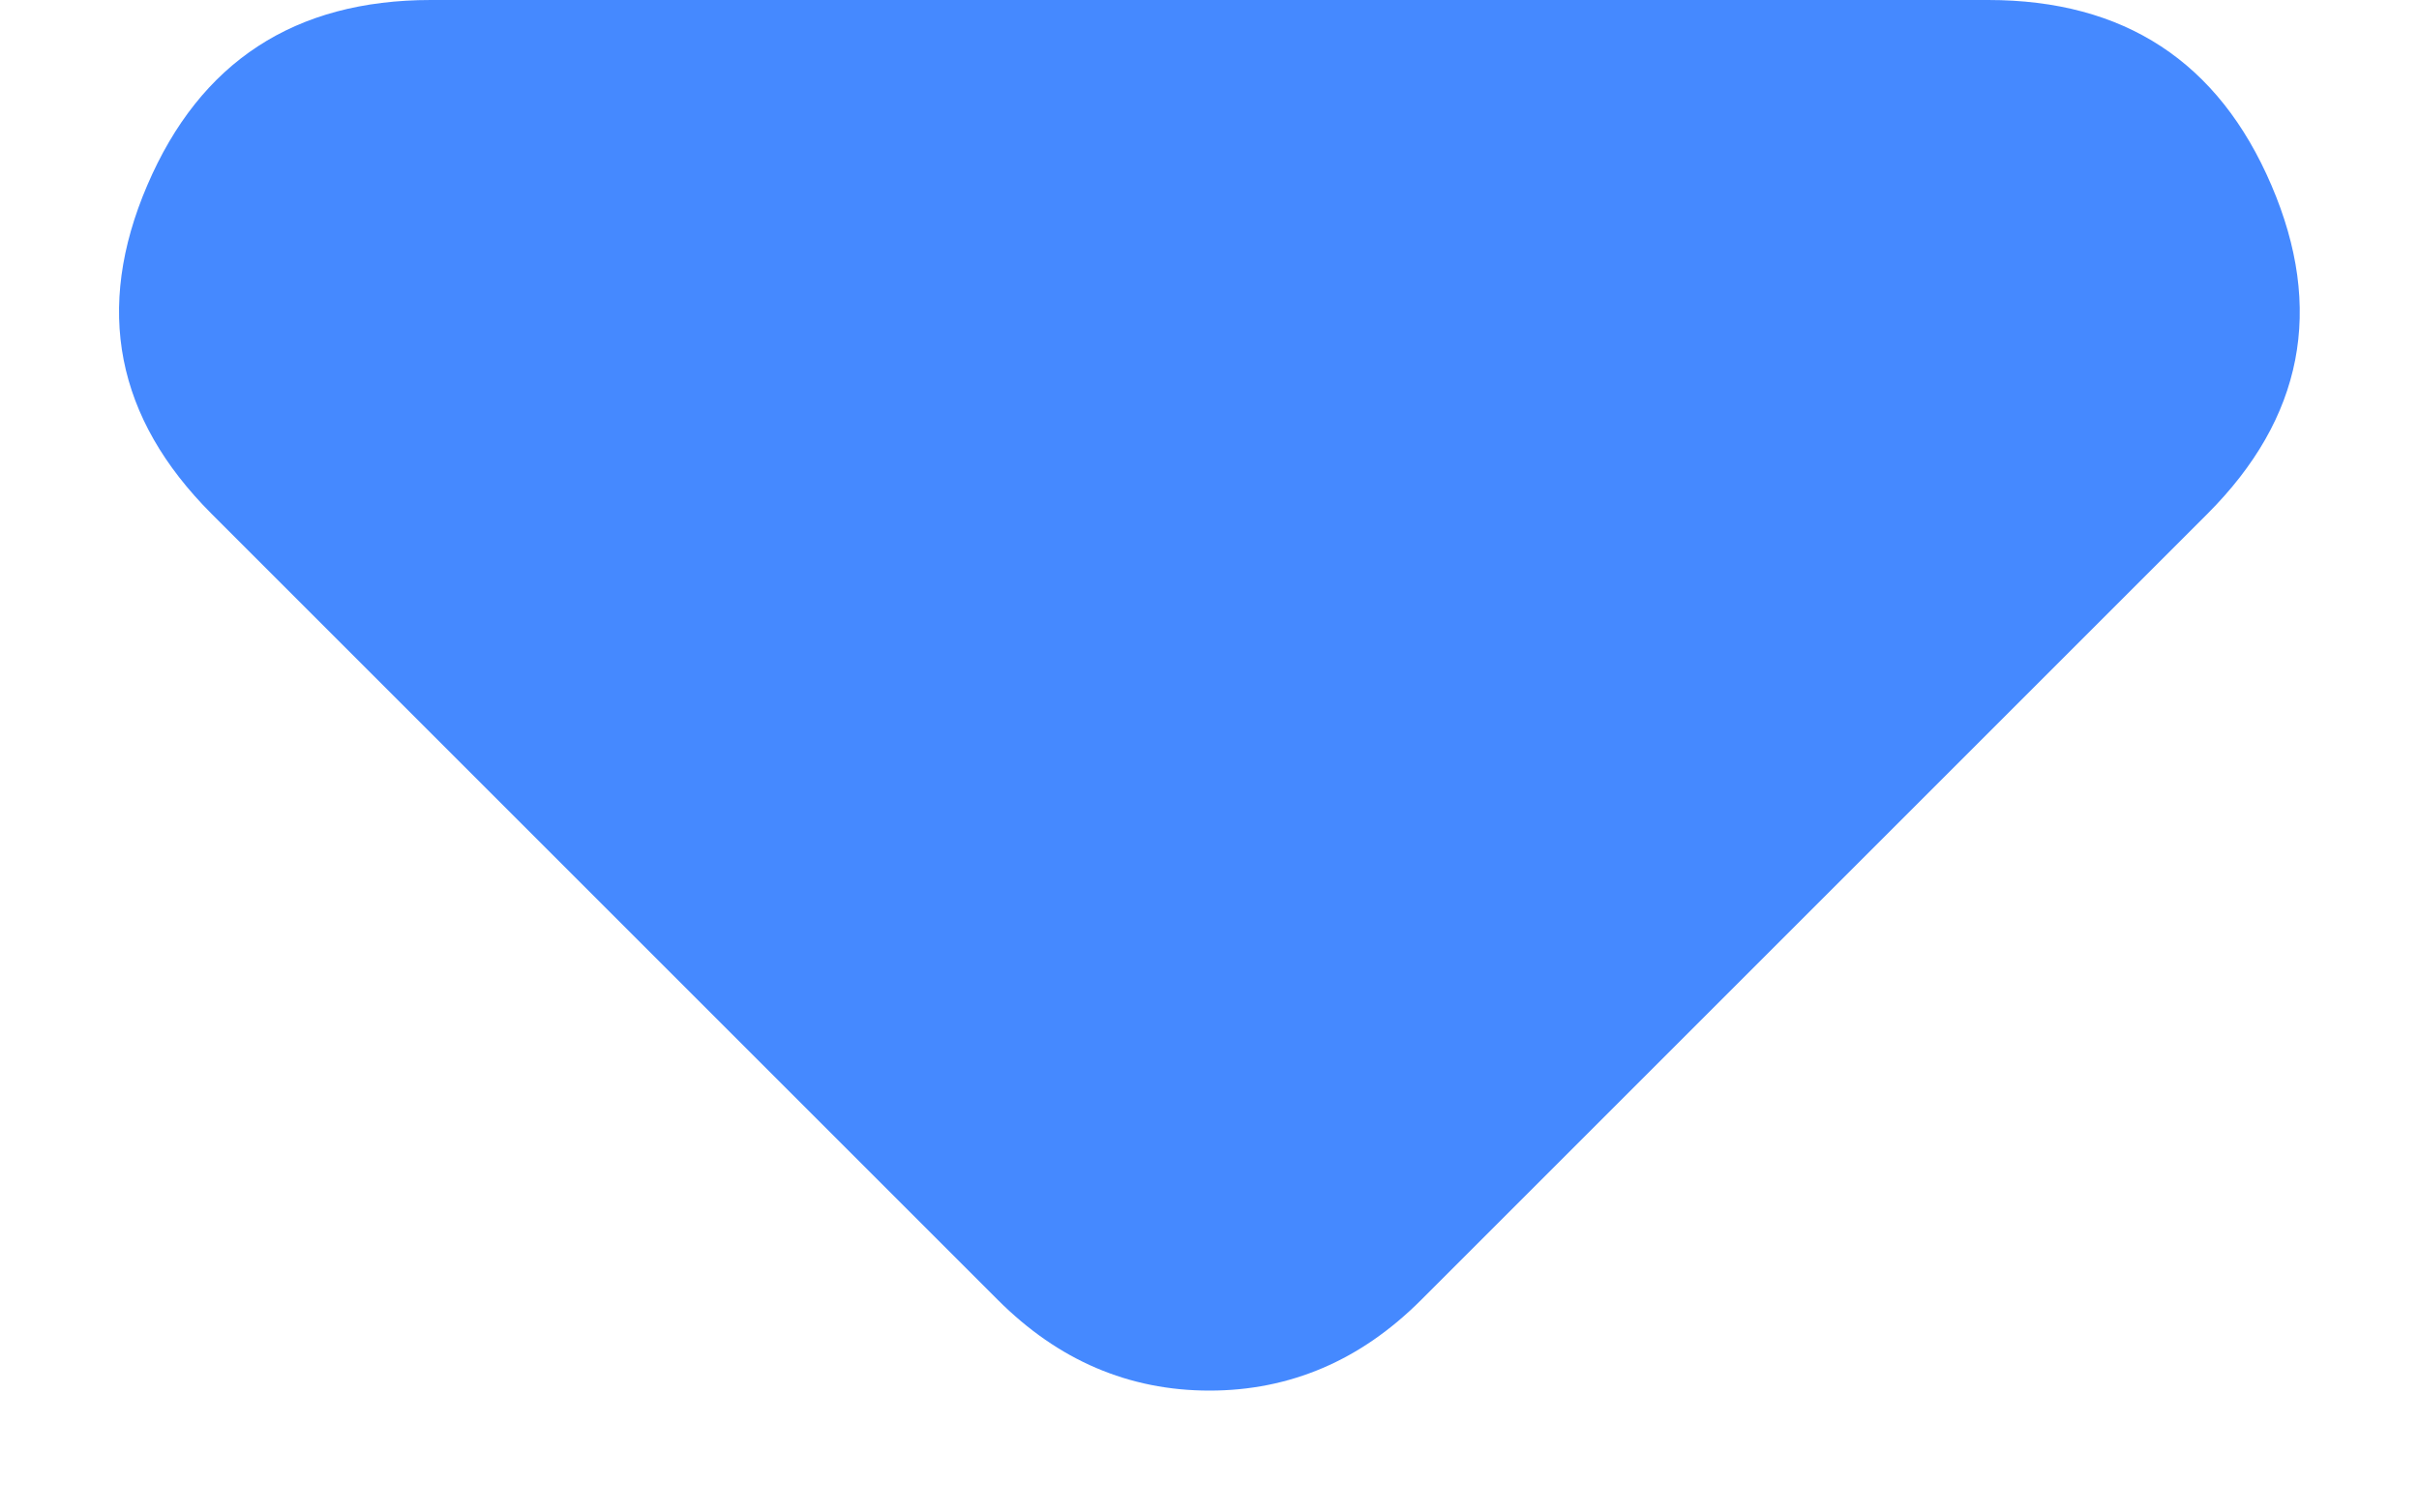
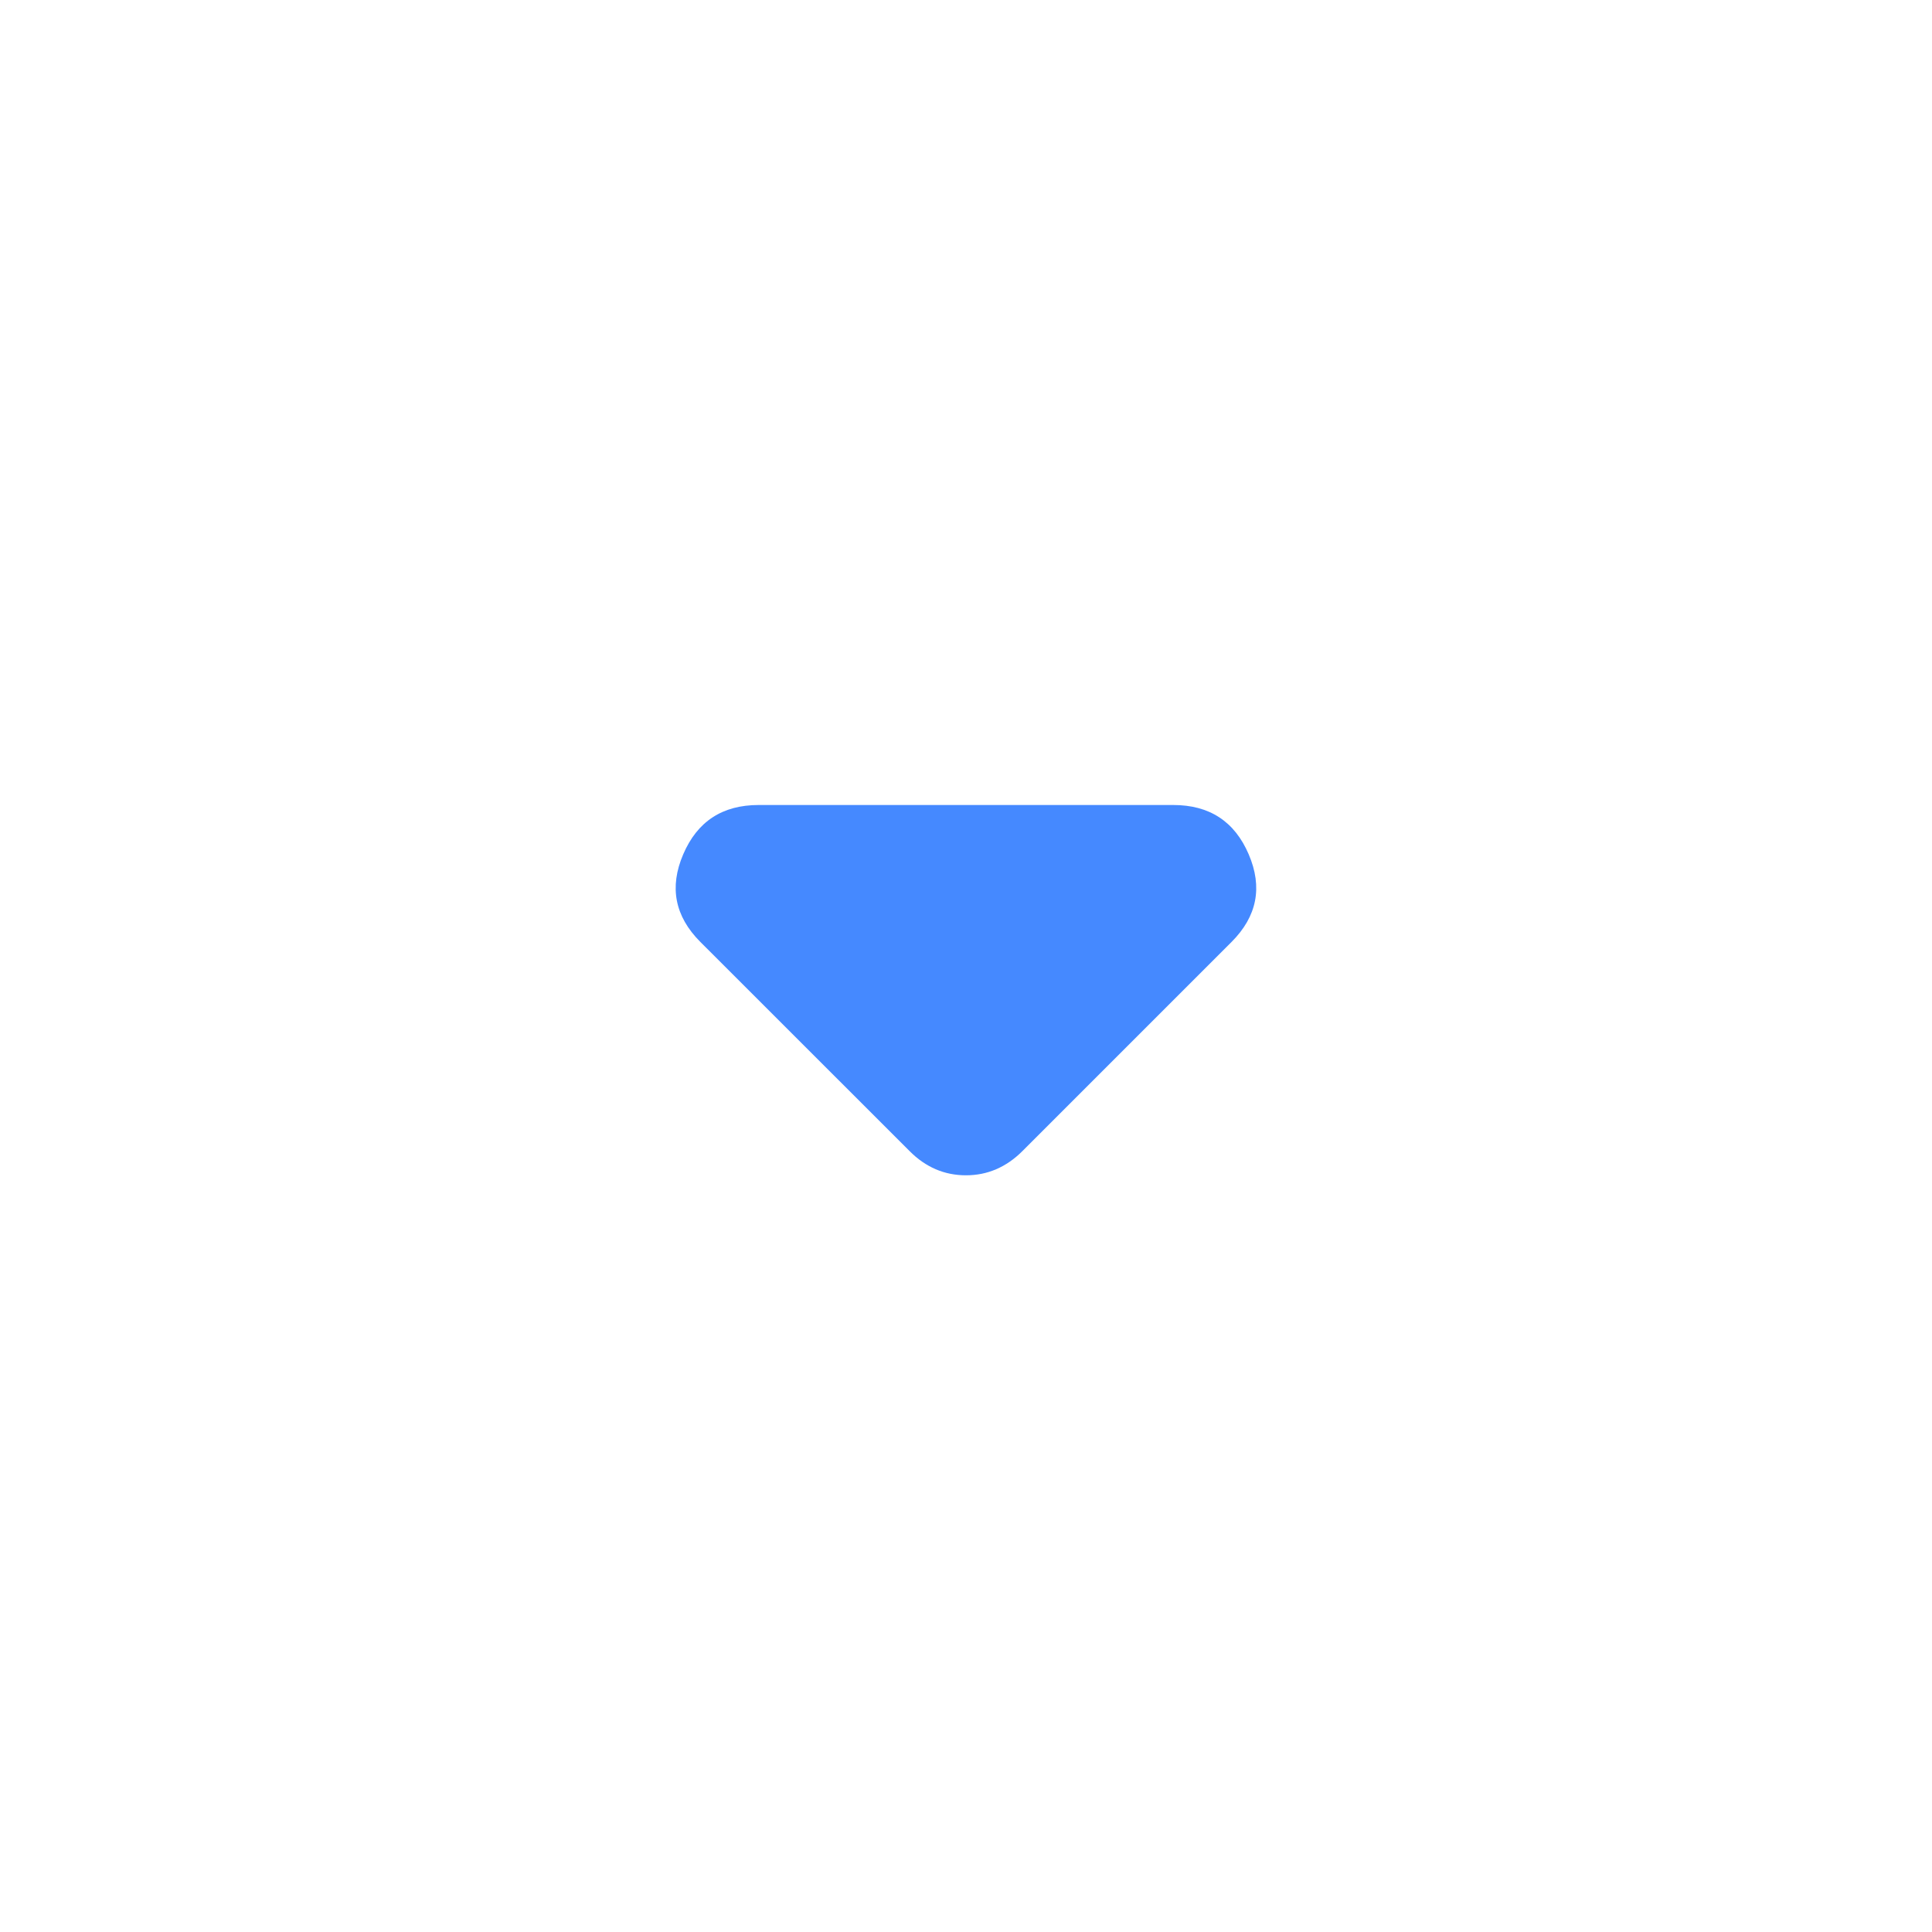
- <svg xmlns="http://www.w3.org/2000/svg" width="8" height="5" viewBox="0 0 8 5" fill="none">
-   <path d="M3.3 4.3L0.7 1.7C0.383 1.383 0.312 1.021 0.487 0.613C0.662 0.204 0.975 0 1.425 0H6.575C7.025 0 7.337 0.204 7.512 0.613C7.687 1.021 7.617 1.383 7.3 1.7L4.7 4.3C4.6 4.4 4.492 4.475 4.375 4.525C4.258 4.575 4.133 4.6 4 4.6C3.867 4.6 3.742 4.575 3.625 4.525C3.508 4.475 3.4 4.4 3.3 4.3Z" fill="#4589FF" />
+ <svg xmlns="http://www.w3.org/2000/svg" width="24" height="24" viewBox="0 0 24 24" fill="none">
+   <mask id="mask0_20074_18620" style="mask-type:alpha" maskUnits="userSpaceOnUse" x="-1" y="0" width="25" height="24">
+     <rect x="-0.001" width="24" height="24" fill="#D9D9D9" />
+   </mask>
+   <g mask="url(#mask0_20074_18620)">
+     <path d="M11.3 14.3L8.699 11.7C8.383 11.383 8.312 11.021 8.487 10.613C8.662 10.204 8.974 10 9.424 10H14.575C15.024 10 15.337 10.204 15.512 10.613C15.687 11.021 15.616 11.383 15.3 11.7L12.7 14.3C12.6 14.4 12.491 14.475 12.374 14.525C12.258 14.575 12.133 14.6 11.999 14.6C11.866 14.6 11.741 14.575 11.624 14.525C11.508 14.475 11.399 14.4 11.3 14.3Z" fill="#4589FF" />
+   </g>
</svg>
